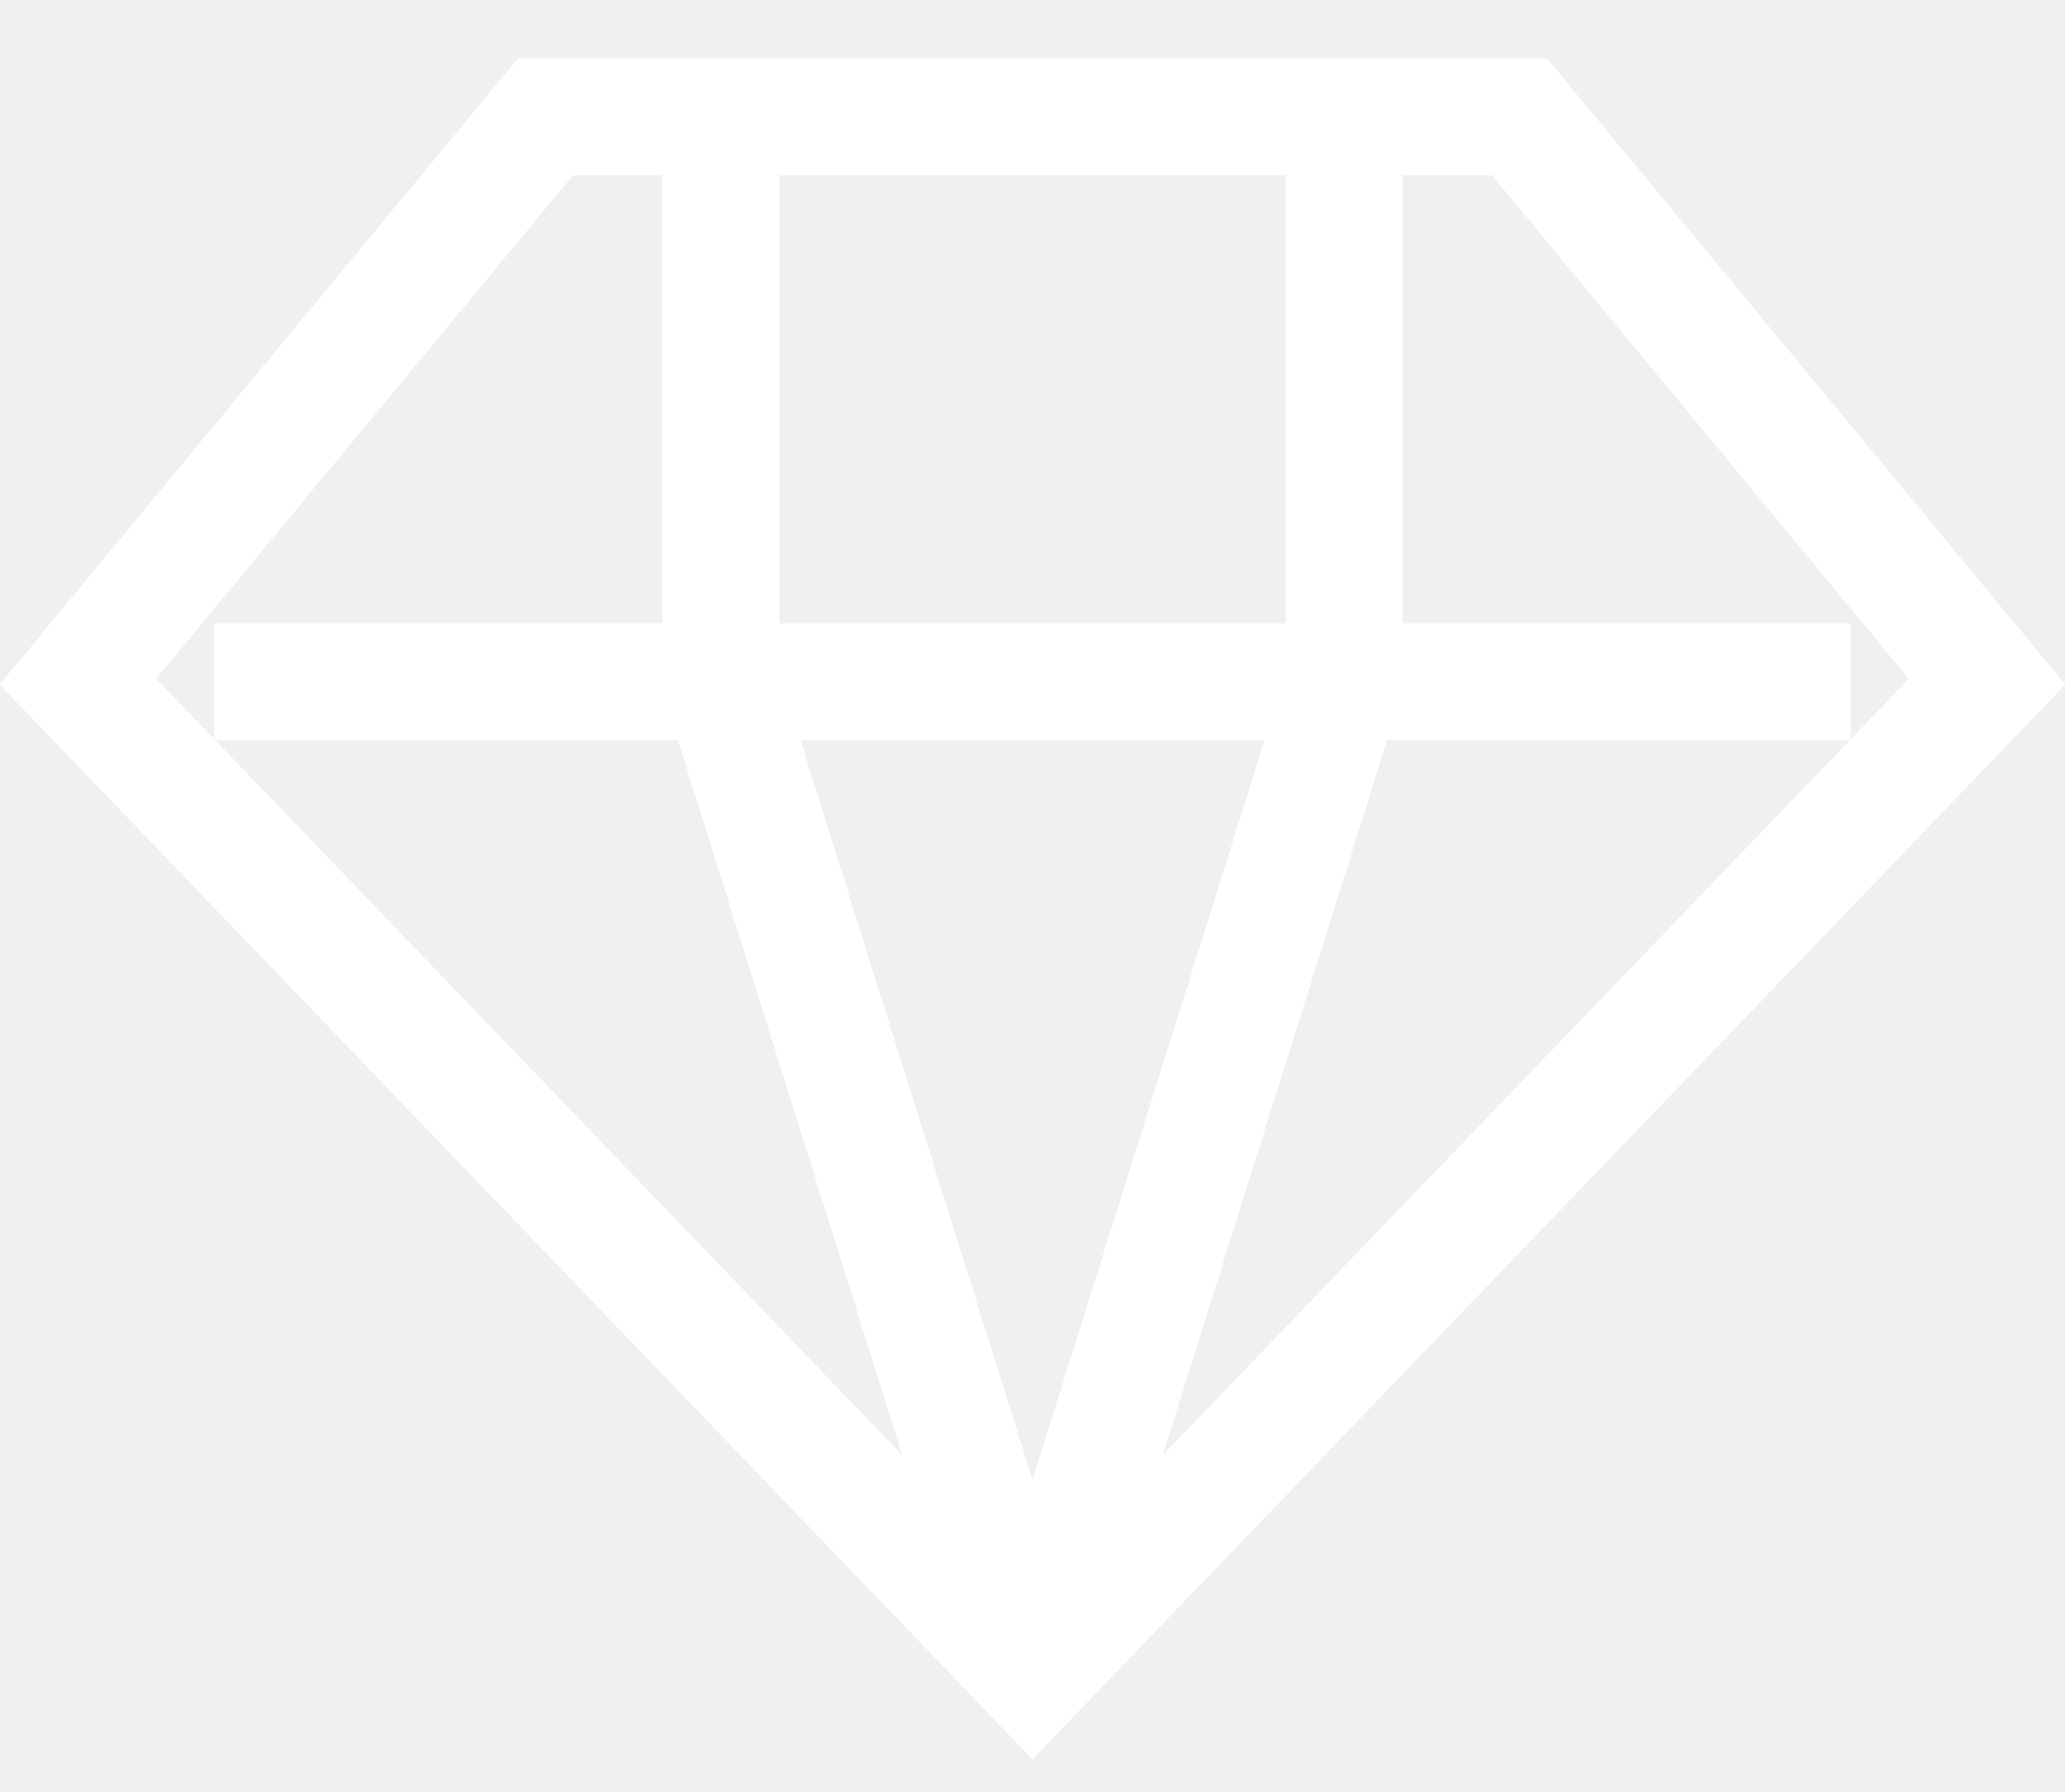
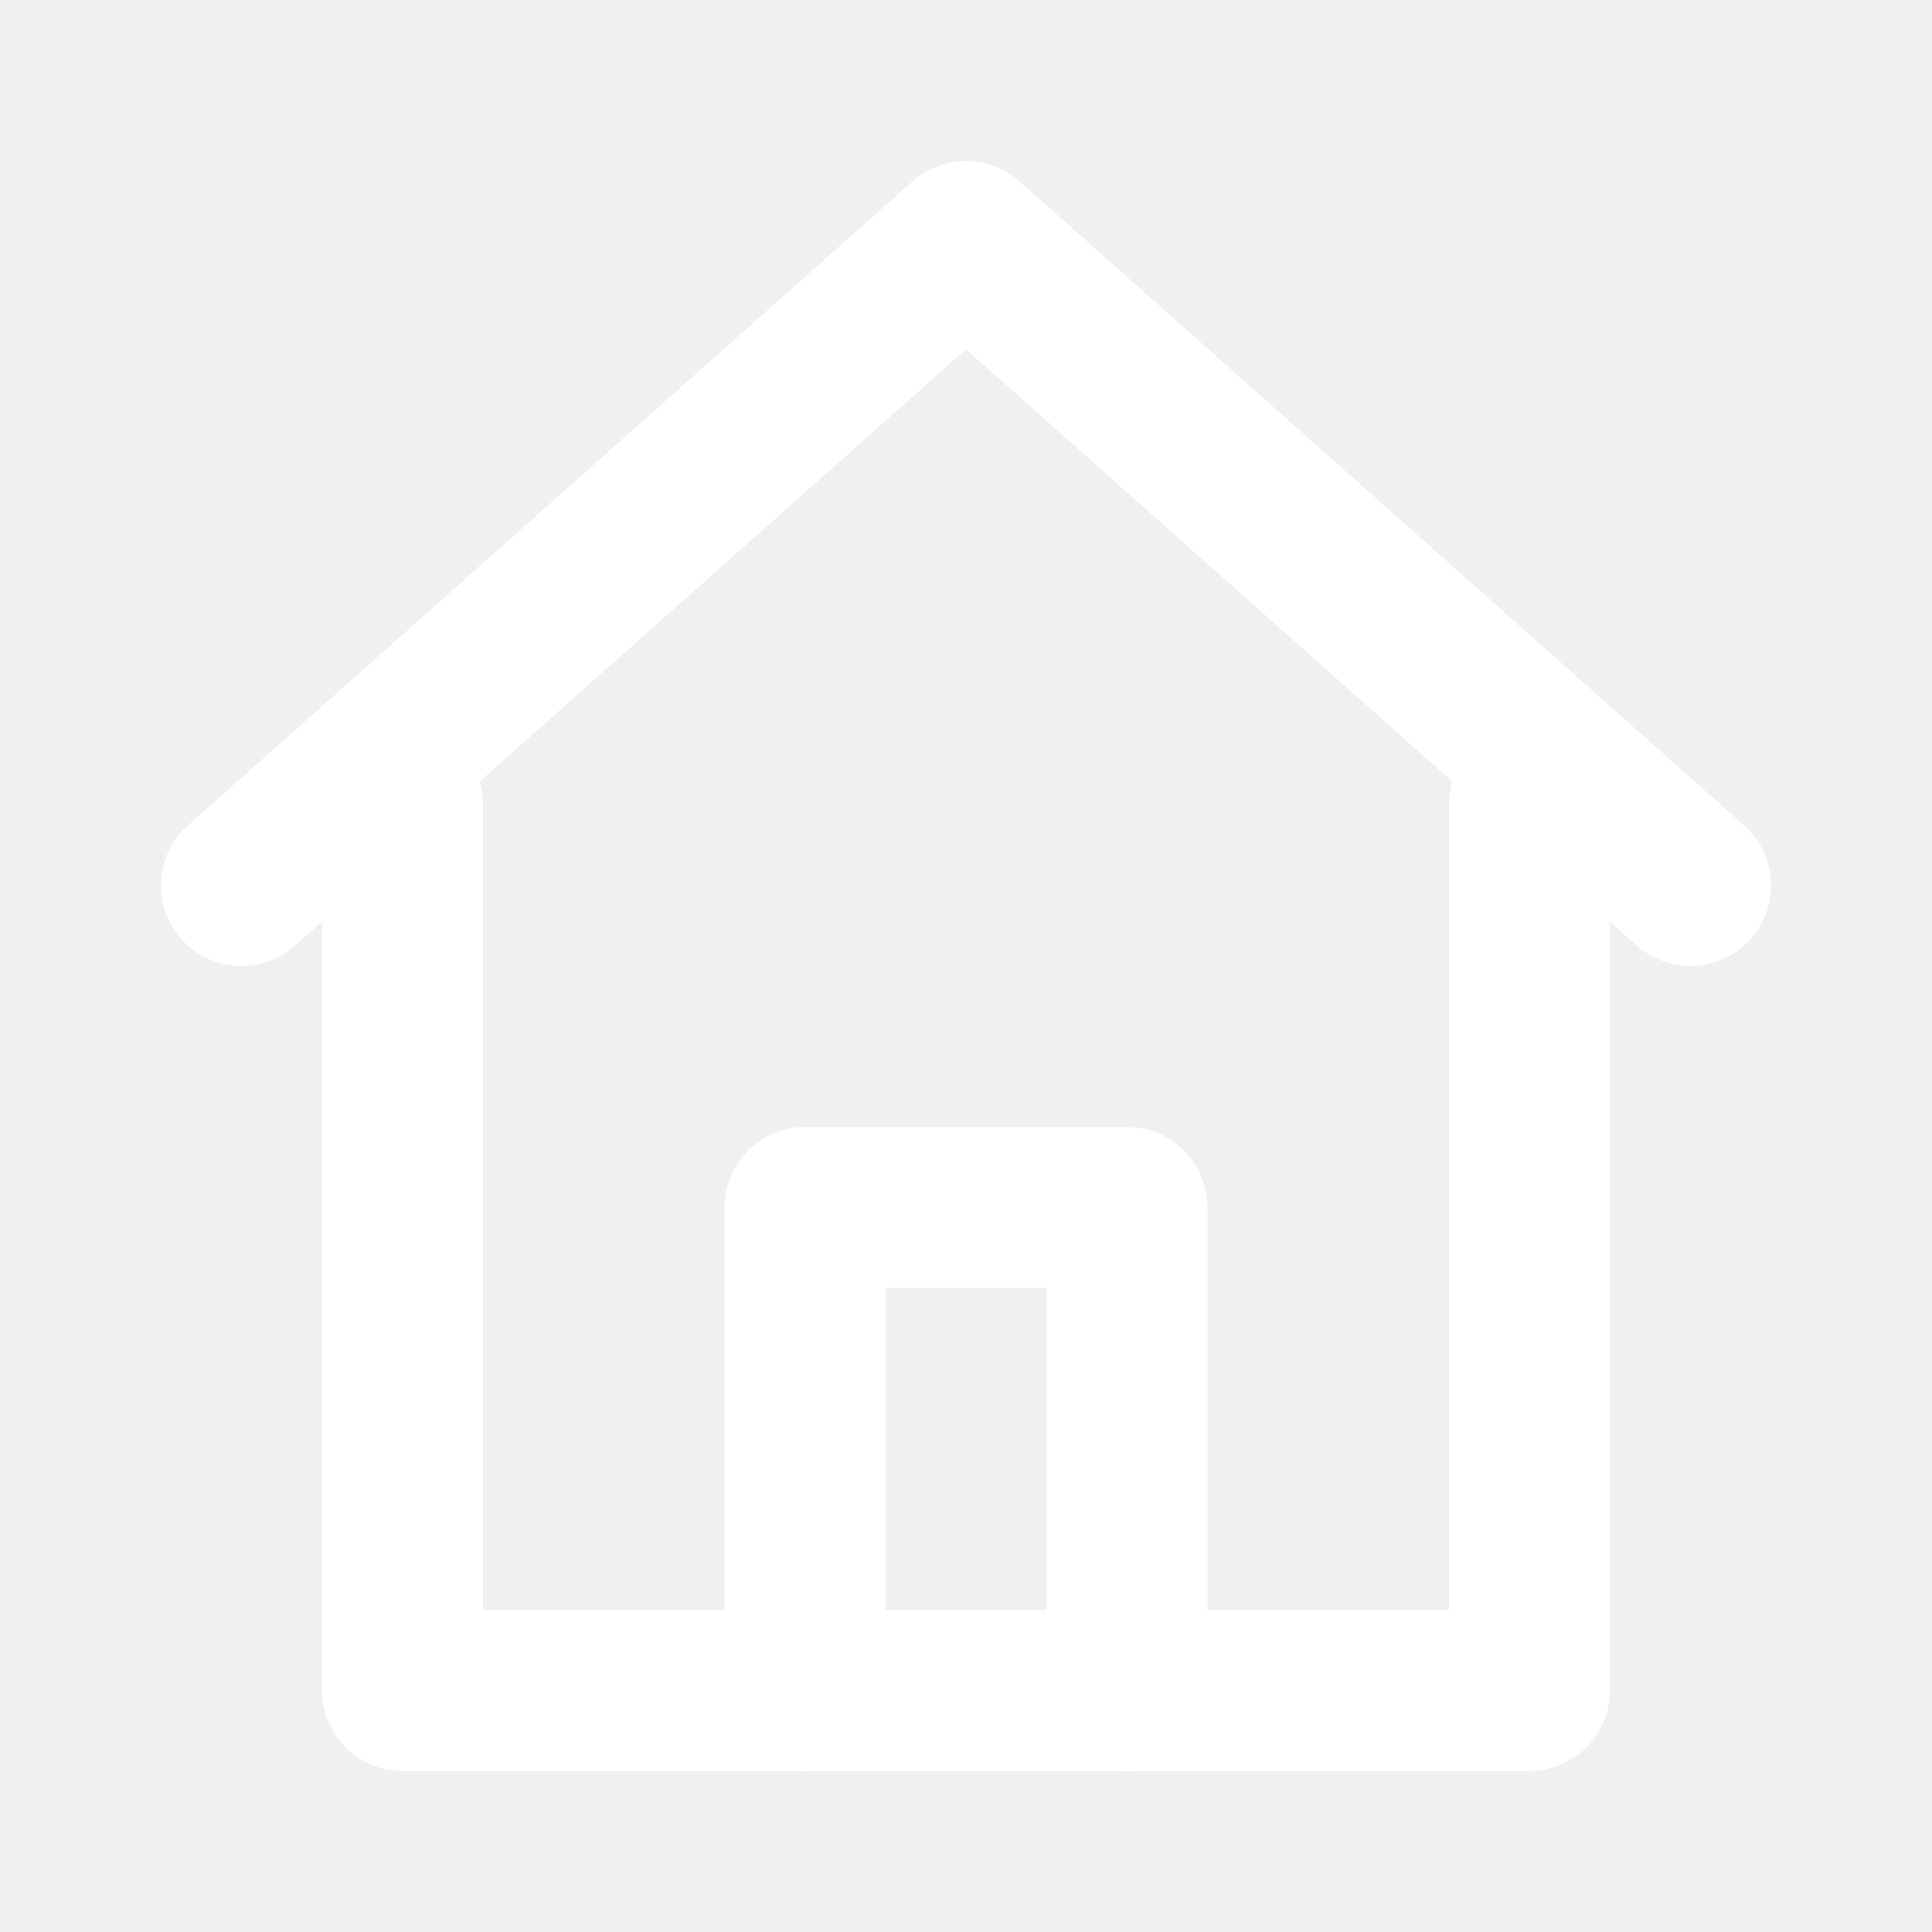
- <svg xmlns="http://www.w3.org/2000/svg" viewBox="0 0 530 460">
-   <g fill="none" stroke="#FFFFFF" stroke-width="30" stroke-linejoin="miter" stroke-linecap="butt">
-     <path d="M 140 30 L 390 30 L 510 175 L 265 430 L 20 175 Z" />
-     <path d="M 55 175 L 475 175" />
-     <path d="M 185 30 L 185 175" />
-     <path d="M 345 30 L 345 175" />
-     <path d="M 185 175 L 265 430" />
-     <path d="M 345 175 L 265 430" />
+ <svg xmlns="http://www.w3.org/2000/svg" viewBox="0 0 24 24">
+   <g fill="none" stroke="#FFFFFF" stroke-width="2" stroke-linejoin="round" stroke-linecap="round">
+     <path d="M3 11 12 3l9 8" />
+     <path d="M5 10v11h14V10" />
+     <path d="M10 21v-6h4v6" />
  </g>
</svg>
